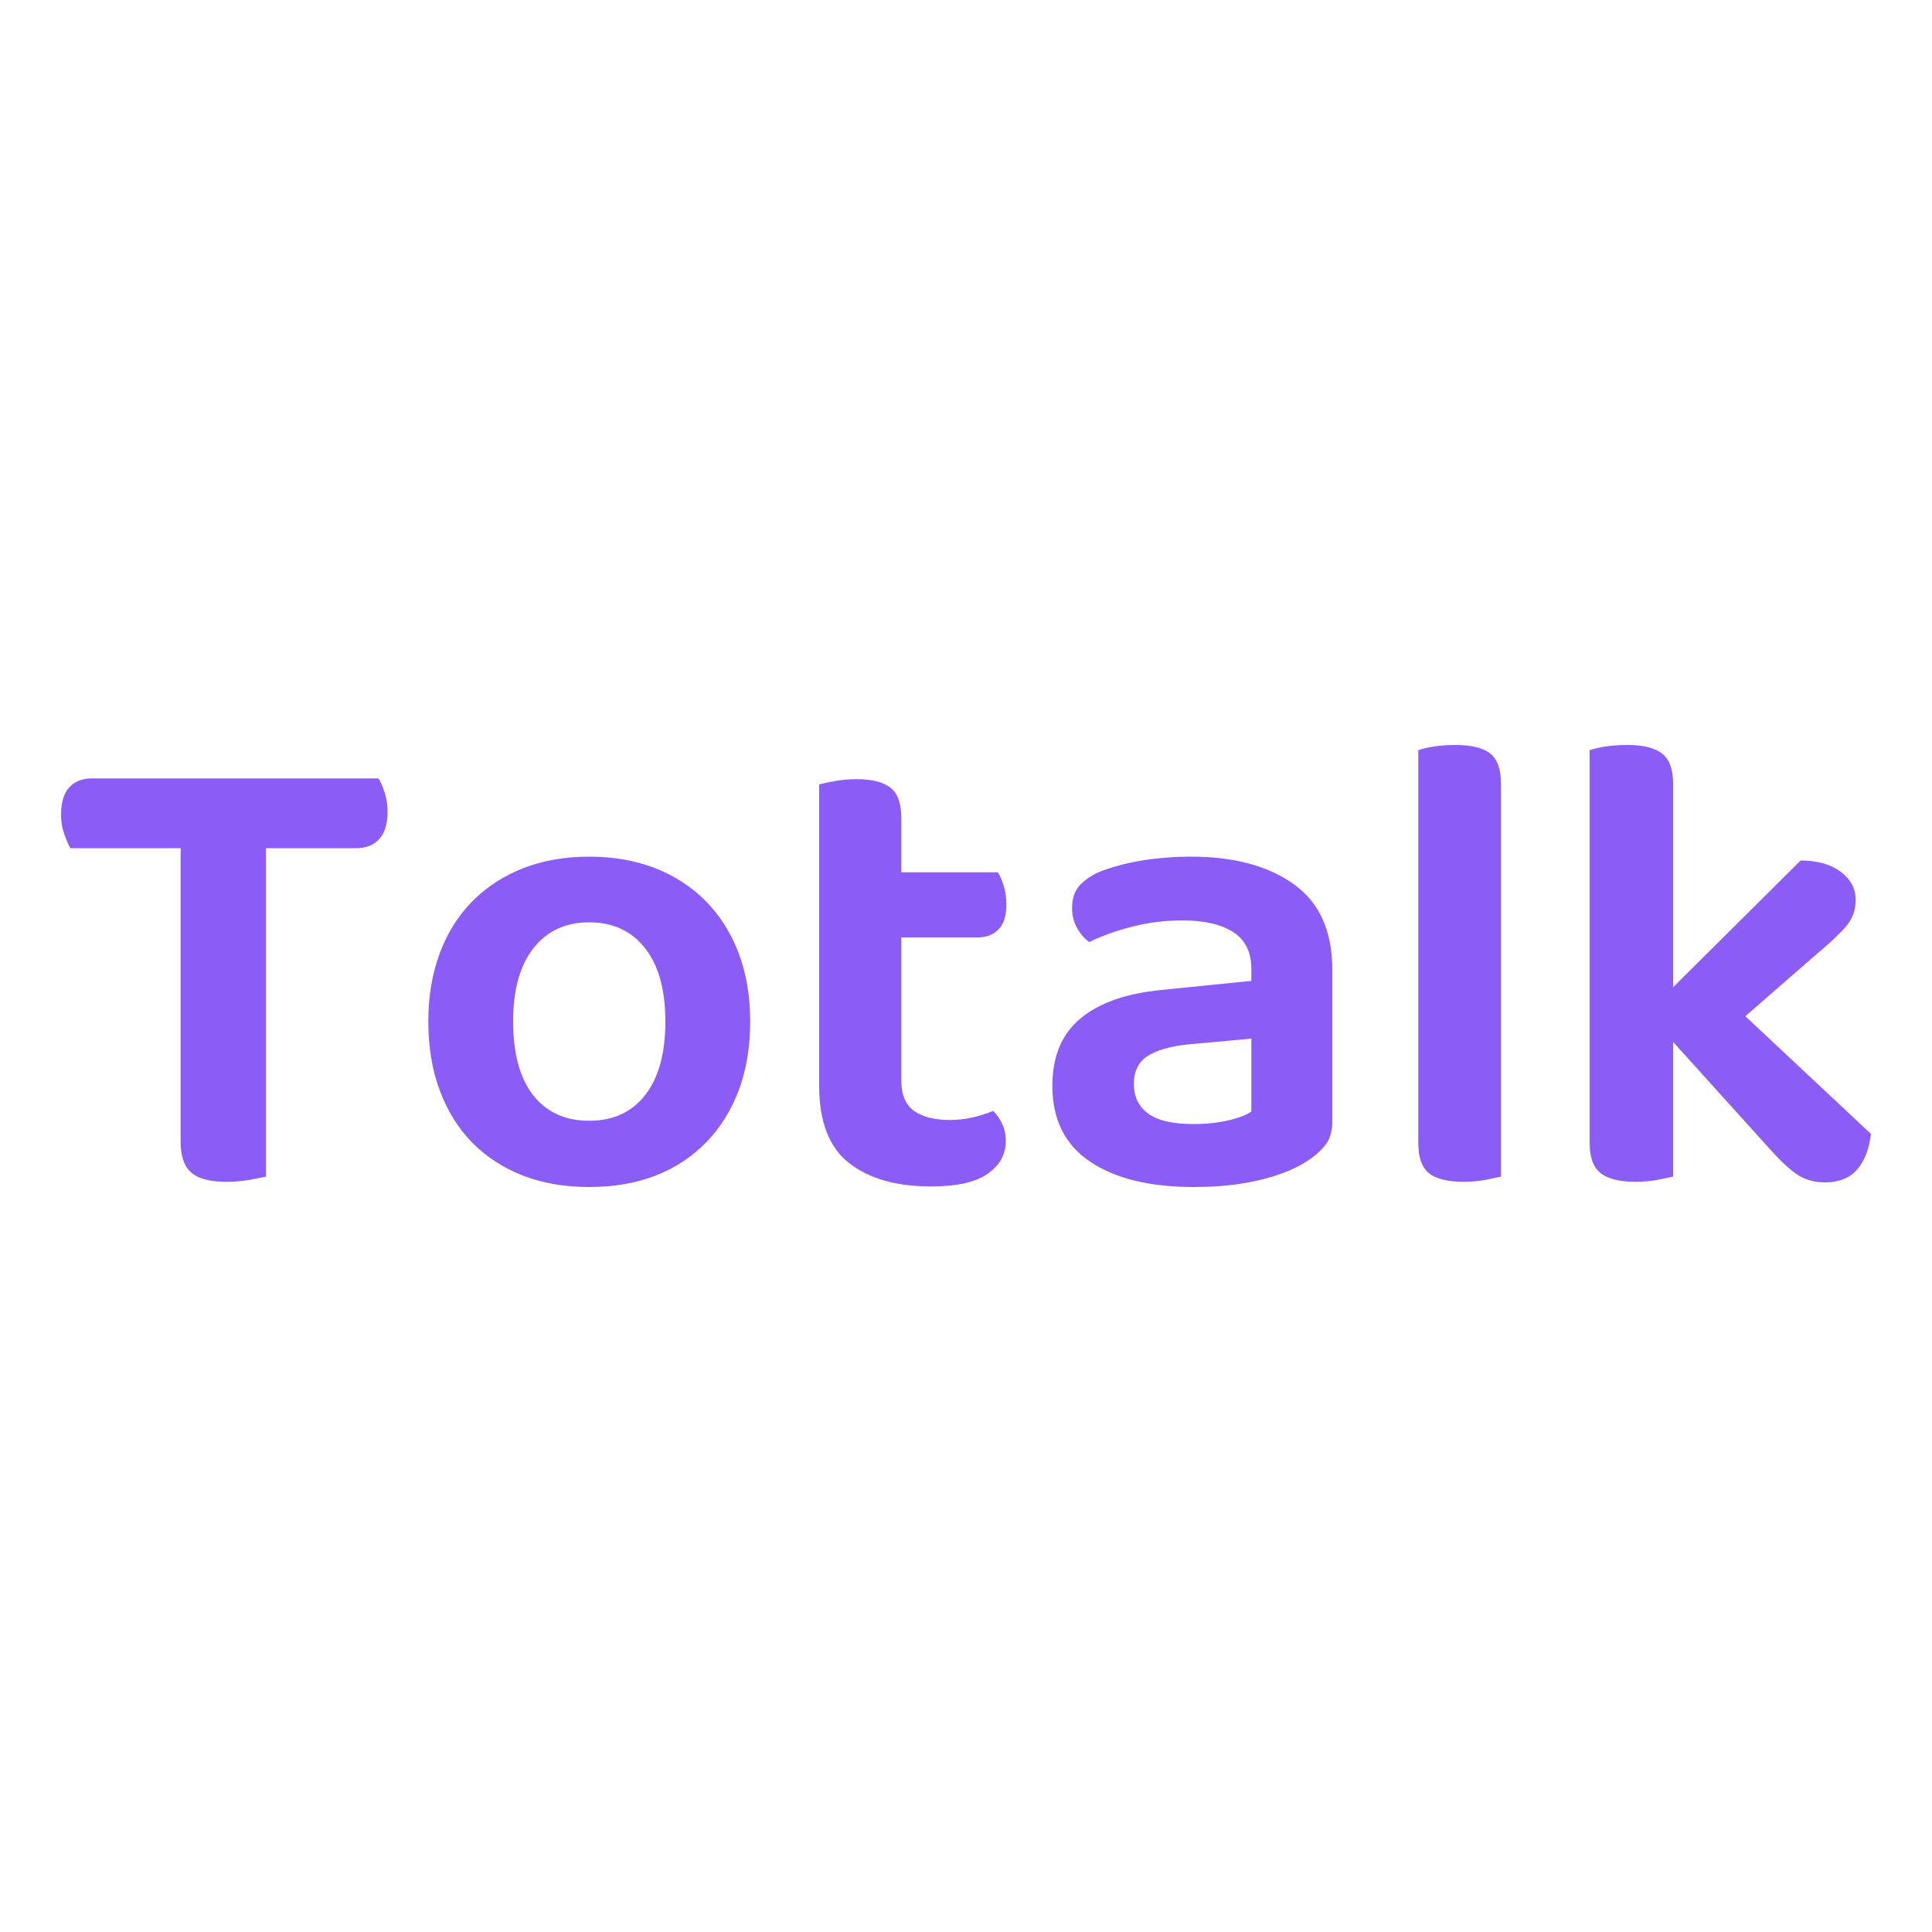
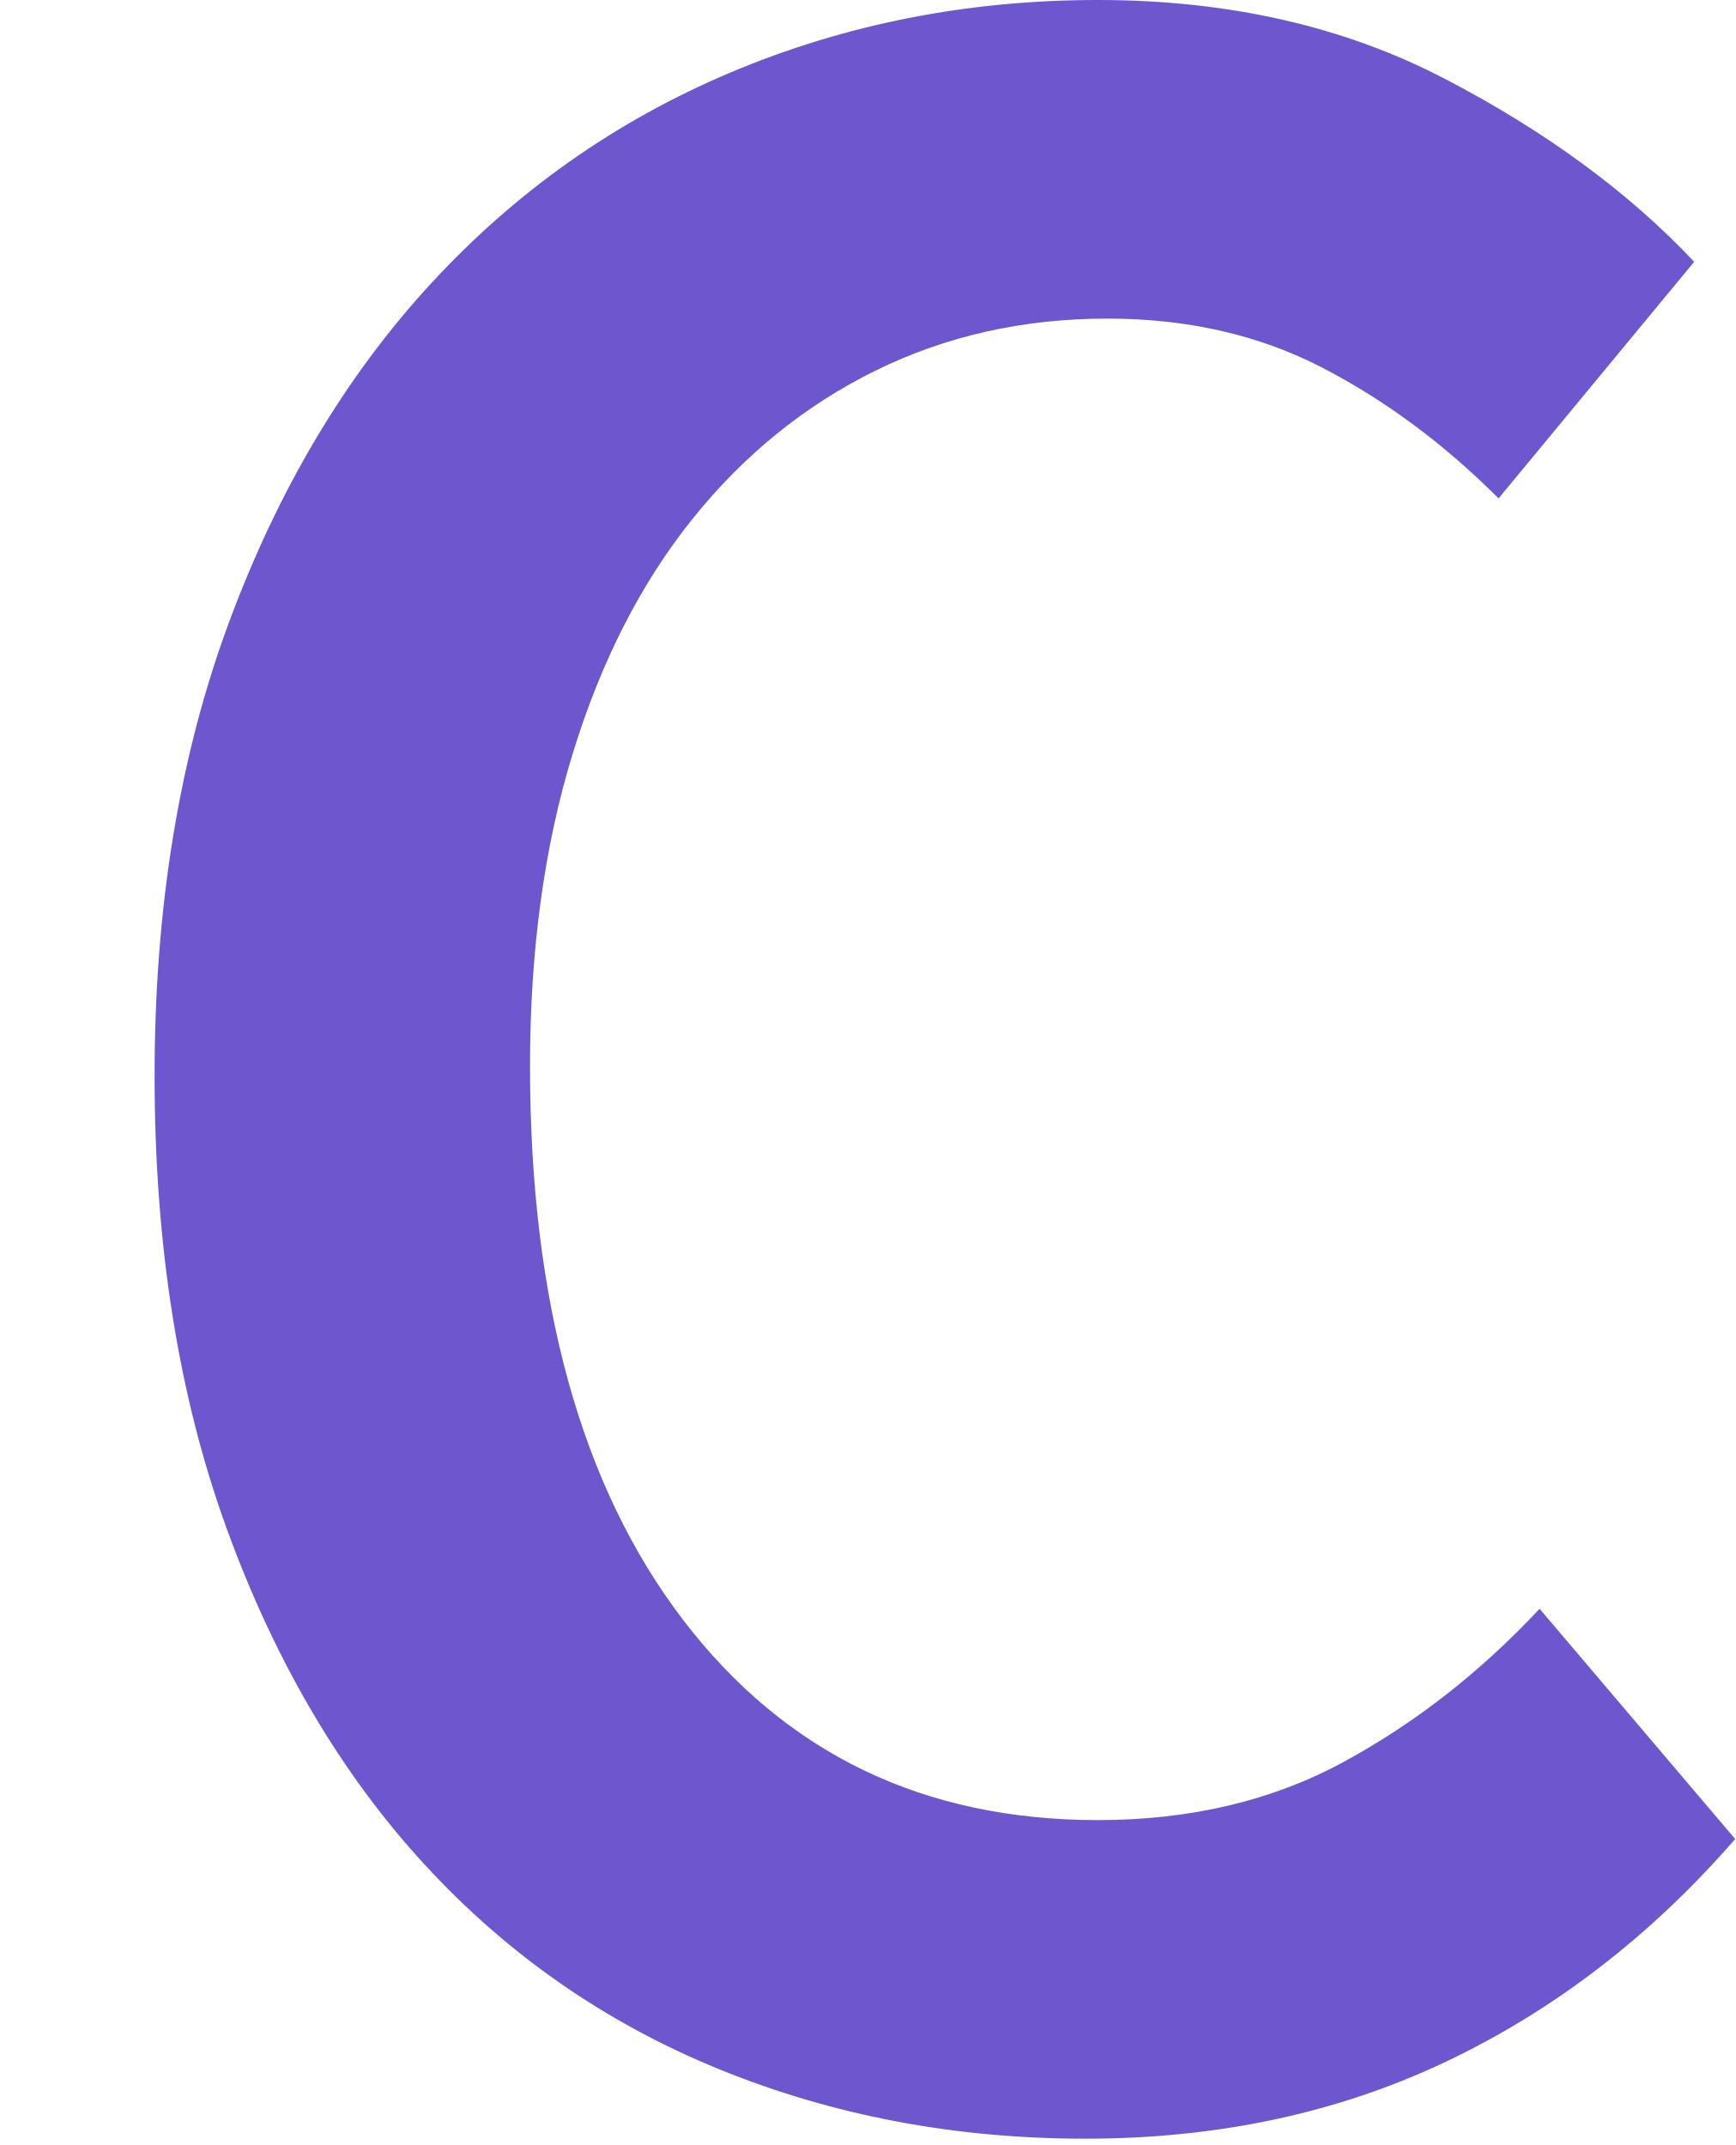
- <svg xmlns="http://www.w3.org/2000/svg" width="256" height="256" viewBox="0 0 100 100">
-   <path fill="#8b5cf6" d="M19.59 40.29L19.59 40.29Q19.76 40.56 19.91 41.02Q20.06 41.48 20.06 42.03L20.06 42.03Q20.06 42.94 19.64 43.42Q19.21 43.90 18.46 43.90L18.46 43.90L13.77 43.90L13.77 60.90Q13.50 60.96 12.92 61.07Q12.34 61.17 11.73 61.17L11.73 61.17Q10.44 61.17 9.90 60.69Q9.35 60.22 9.35 59.09L9.35 59.09L9.35 43.90L3.64 43.90Q3.47 43.59 3.32 43.15Q3.16 42.71 3.16 42.16L3.16 42.16Q3.16 41.21 3.59 40.75Q4.01 40.29 4.76 40.29L4.76 40.29L19.59 40.29ZM38.83 52.87L38.83 52.87Q38.83 54.84 38.24 56.43Q37.64 58.01 36.55 59.13Q35.46 60.25 33.93 60.85Q32.41 61.44 30.50 61.44L30.50 61.44Q28.60 61.44 27.07 60.85Q25.54 60.25 24.45 59.15Q23.36 58.04 22.77 56.46Q22.17 54.88 22.17 52.87L22.17 52.87Q22.17 50.90 22.77 49.32Q23.36 47.74 24.47 46.63Q25.57 45.53 27.10 44.93Q28.63 44.34 30.50 44.34L30.50 44.34Q32.37 44.34 33.90 44.93Q35.43 45.53 36.54 46.65Q37.64 47.77 38.24 49.35Q38.83 50.93 38.83 52.87ZM30.50 47.74L30.50 47.74Q28.66 47.74 27.61 49.08Q26.56 50.42 26.56 52.87L26.56 52.87Q26.56 55.35 27.59 56.68Q28.63 58.01 30.50 58.01L30.50 58.01Q32.37 58.01 33.41 56.66Q34.44 55.32 34.44 52.87L34.44 52.87Q34.44 50.42 33.39 49.08Q32.34 47.74 30.50 47.74ZM46.65 55.93L46.65 55.93Q46.65 57.02 47.31 57.50Q47.98 57.97 49.17 57.97L49.17 57.97Q49.75 57.97 50.34 57.84Q50.94 57.70 51.41 57.50L51.41 57.50Q51.68 57.77 51.87 58.16Q52.06 58.55 52.06 59.06L52.06 59.06Q52.06 60.08 51.14 60.74Q50.22 61.41 48.18 61.41L48.18 61.41Q45.50 61.41 43.95 60.20Q42.40 58.99 42.40 56.20L42.40 56.20L42.40 40.60Q42.67 40.53 43.20 40.43Q43.73 40.33 44.34 40.33L44.34 40.33Q45.53 40.33 46.09 40.77Q46.65 41.21 46.65 42.33L46.65 42.33L46.65 45.15L51.65 45.15Q51.82 45.43 51.96 45.87Q52.09 46.31 52.09 46.82L52.09 46.82Q52.09 47.70 51.68 48.11Q51.28 48.52 50.59 48.52L50.59 48.52L46.65 48.52L46.65 55.93ZM61.78 58.18L61.78 58.18Q62.77 58.18 63.58 57.99Q64.40 57.80 64.77 57.53L64.77 57.53L64.77 53.76L61.48 54.06Q60.12 54.20 59.40 54.66Q58.69 55.12 58.69 56.10L58.69 56.10Q58.69 57.09 59.42 57.63Q60.15 58.18 61.78 58.18ZM61.65 44.34L61.65 44.34Q64.98 44.34 66.97 45.77Q68.96 47.19 68.96 50.19L68.96 50.19L68.96 58.04Q68.96 58.86 68.55 59.33Q68.14 59.81 67.53 60.18L67.53 60.18Q66.58 60.76 65.11 61.10Q63.65 61.44 61.78 61.44L61.78 61.44Q58.38 61.44 56.43 60.13Q54.47 58.82 54.47 56.20L54.47 56.20Q54.47 53.93 55.92 52.72Q57.36 51.51 60.12 51.24L60.12 51.24L64.77 50.77L64.77 50.15Q64.77 48.86 63.84 48.25Q62.90 47.64 61.20 47.64L61.20 47.64Q59.88 47.64 58.62 47.96Q57.36 48.28 56.38 48.76L56.38 48.76Q56.00 48.49 55.75 48.03Q55.49 47.57 55.49 47.02L55.49 47.02Q55.49 46.34 55.81 45.92Q56.14 45.49 56.85 45.15L56.85 45.15Q57.84 44.75 59.10 44.54Q60.35 44.34 61.65 44.34ZM77.69 60.90L77.69 60.90Q77.42 60.96 76.89 61.07Q76.37 61.17 75.76 61.17L75.76 61.17Q74.53 61.17 73.97 60.73Q73.41 60.28 73.41 59.16L73.41 59.16L73.41 38.83Q73.68 38.73 74.21 38.64Q74.74 38.56 75.35 38.56L75.35 38.56Q76.57 38.56 77.13 39.00Q77.69 39.44 77.69 40.56L77.69 40.56L77.69 60.90ZM86.60 60.90L86.60 60.90Q86.30 60.96 85.79 61.07Q85.28 61.17 84.63 61.17L84.63 61.17Q83.44 61.17 82.86 60.73Q82.28 60.28 82.28 59.16L82.28 59.16L82.28 38.83Q82.56 38.73 83.08 38.64Q83.61 38.56 84.26 38.56L84.26 38.56Q85.45 38.56 86.02 39.00Q86.60 39.44 86.60 40.56L86.60 40.56L86.60 51.10L93.20 44.54Q94.49 44.54 95.27 45.12Q96.05 45.70 96.05 46.58L96.05 46.58Q96.05 47.36 95.56 47.94Q95.07 48.52 94.01 49.40L94.01 49.40L90.34 52.60L96.84 58.69Q96.70 59.88 96.12 60.54Q95.54 61.20 94.46 61.20L94.46 61.20Q93.67 61.20 93.08 60.83Q92.48 60.45 91.63 59.50L91.63 59.50L86.60 53.93L86.60 60.90Z" />
+ <svg xmlns="http://www.w3.org/2000/svg" viewBox="0 0 55 68">
+   <path fill="hsl(252, 56.0%, 57.5%)" d="M34.40 67.80L34.40 67.80Q28.20 67.80 22.80 65.60Q17.40 63.40 13.45 59.10Q9.50 54.80 7.20 48.50Q4.90 42.20 4.90 34.10L4.90 34.10Q4.90 26.10 7.25 19.75Q9.60 13.40 13.65 9.00Q17.70 4.60 23.15 2.30Q28.60 0 34.80 0L34.80 0Q41 0 45.80 2.50Q50.60 5.00 53.70 8.30L53.70 8.30L47.50 15.80Q44.90 13.20 41.90 11.65Q38.90 10.10 35.10 10.10L35.10 10.10Q31.10 10.10 27.75 11.75Q24.40 13.40 21.95 16.45Q19.50 19.50 18.15 23.90Q16.80 28.30 16.80 33.80L16.80 33.80Q16.80 45.00 21.65 51.35Q26.50 57.70 34.80 57.70L34.80 57.70Q39.20 57.70 42.60 55.85Q46 54.00 48.80 51.00L48.80 51.00L55 58.30Q51 62.90 45.85 65.35Q40.70 67.80 34.40 67.80Z" />
</svg>
